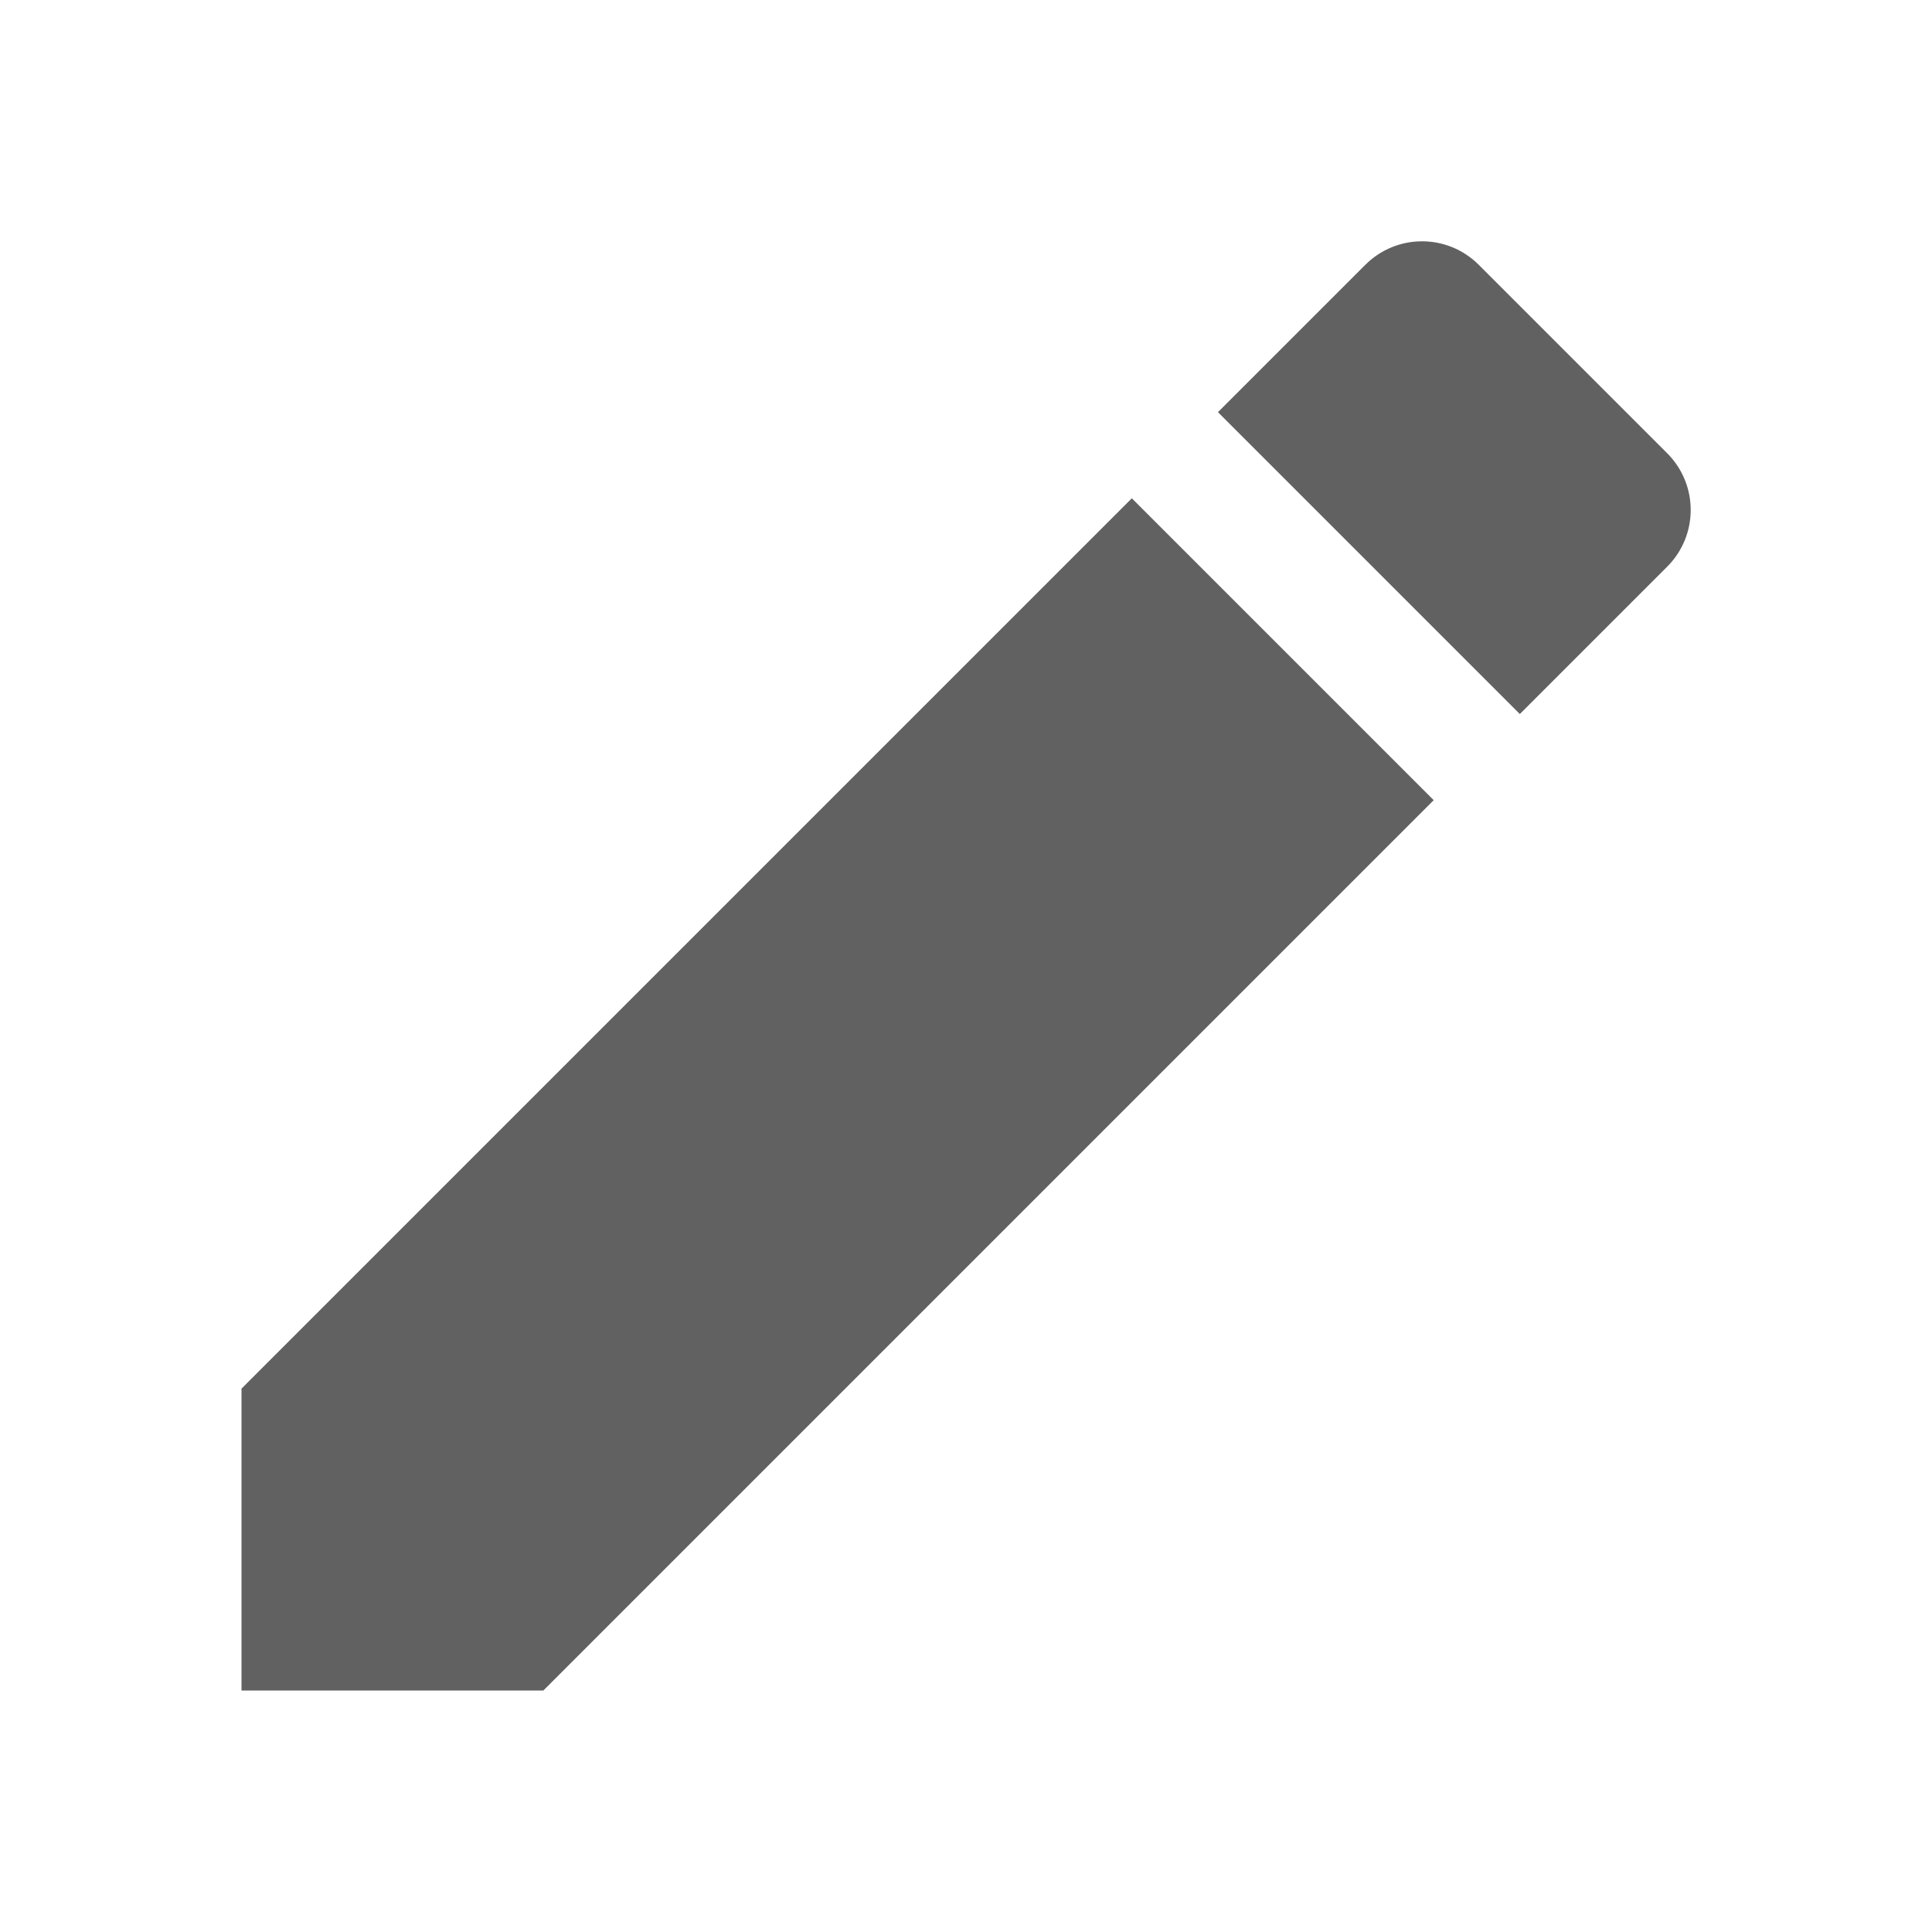
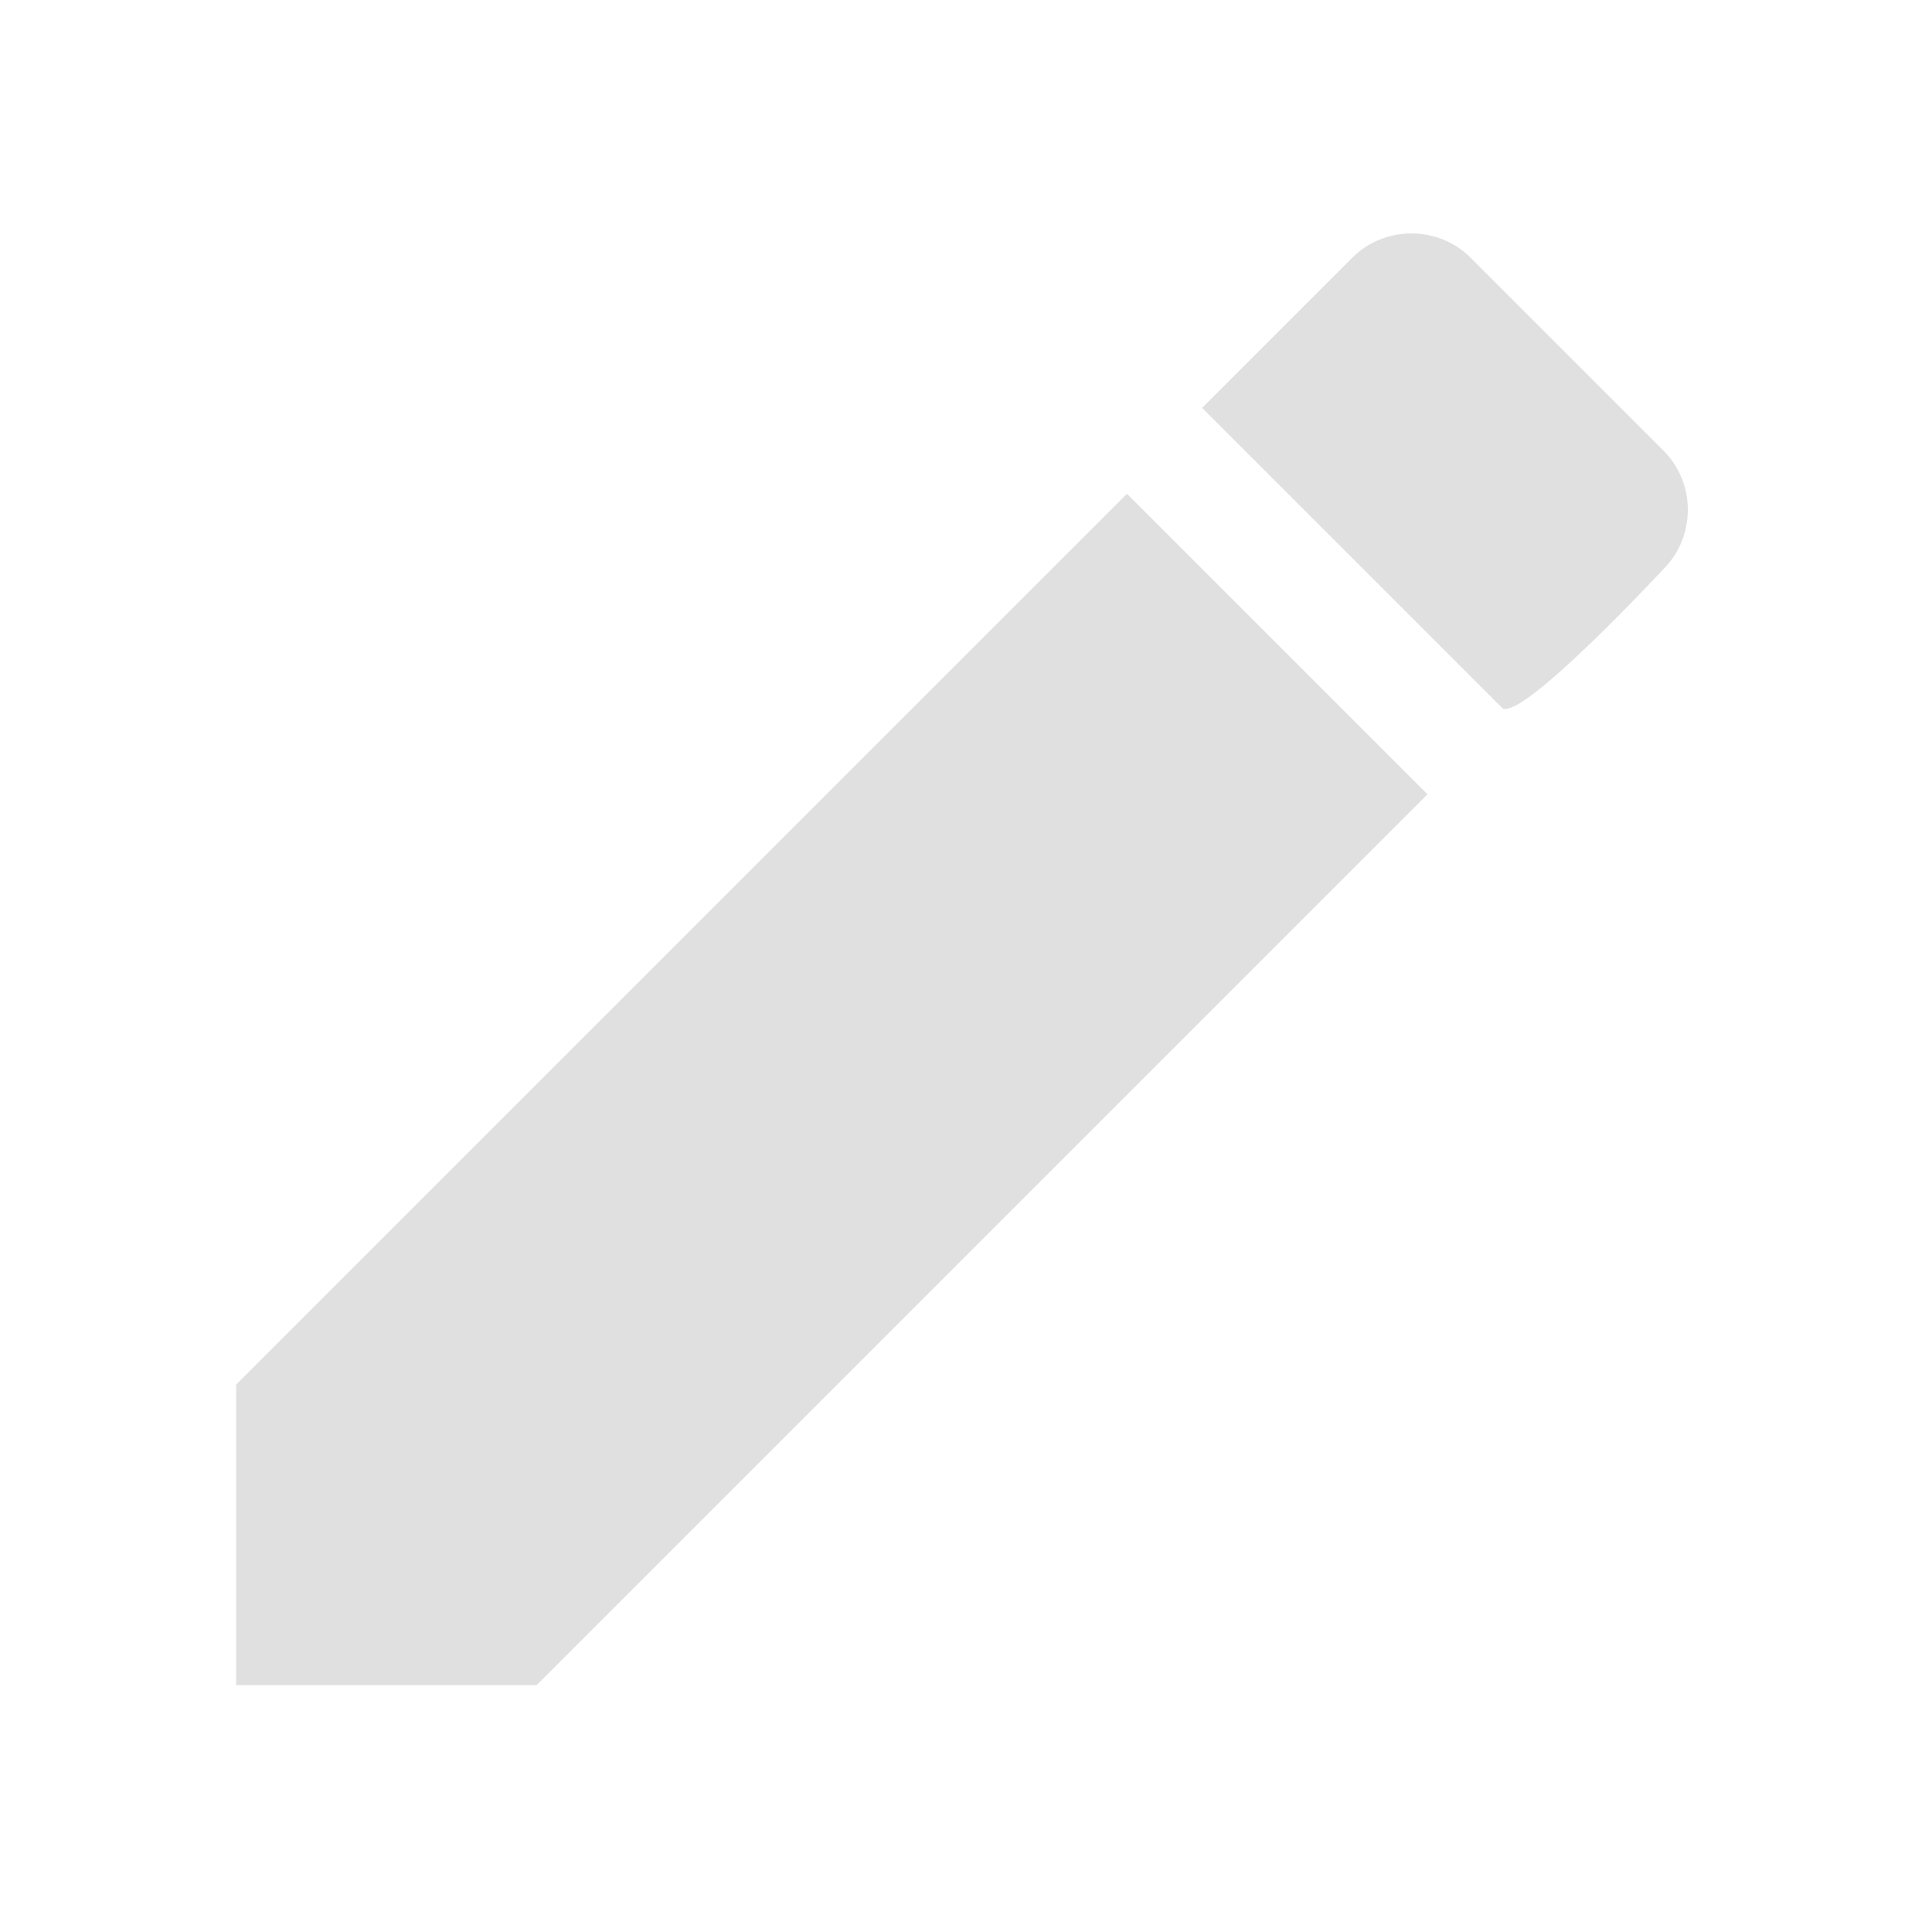
- <svg xmlns="http://www.w3.org/2000/svg" fill="#616161" height="18" viewBox="0 0 24 24" width="18">
-   <path d="M3 17.25V21h3.75L17.81 9.94l-3.75-3.75L3 17.25zM20.71 7.04c.39-.39.39-1.02 0-1.41l-2.34-2.34c-.39-.39-1.02-.39-1.41 0l-1.83 1.83 3.75 3.75 1.83-1.83z" />
-   <path d="M0 0h24v24H0z" fill="none" />
+ <svg xmlns="http://www.w3.org/2000/svg" version="1.1" id="Layer_1" x="0px" y="0px" viewBox="0 0 18 18" style="enable-background:new 0 0 18 18;" xml:space="preserve">
+   <style type="text/css">
+ 	.st0{fill:#E0E0E0;}
+ 	.st1{fill:none;}
+ </style>
+   <path class="st0" d="M2.2,12.9v2.8h2.8l8.3-8.3l-2.8-2.8L2.2,12.9z M15.5,5.3c0.3-0.3,0.3-0.8,0-1.1l-1.8-1.8  c-0.3-0.3-0.8-0.3-1.1,0l-1.4,1.4l2.8,2.8C14.2,6.7,15.5,5.3,15.5,5.3z" />
+   <path class="st1" d="M0,0h18v18H0V0z" />
</svg>
